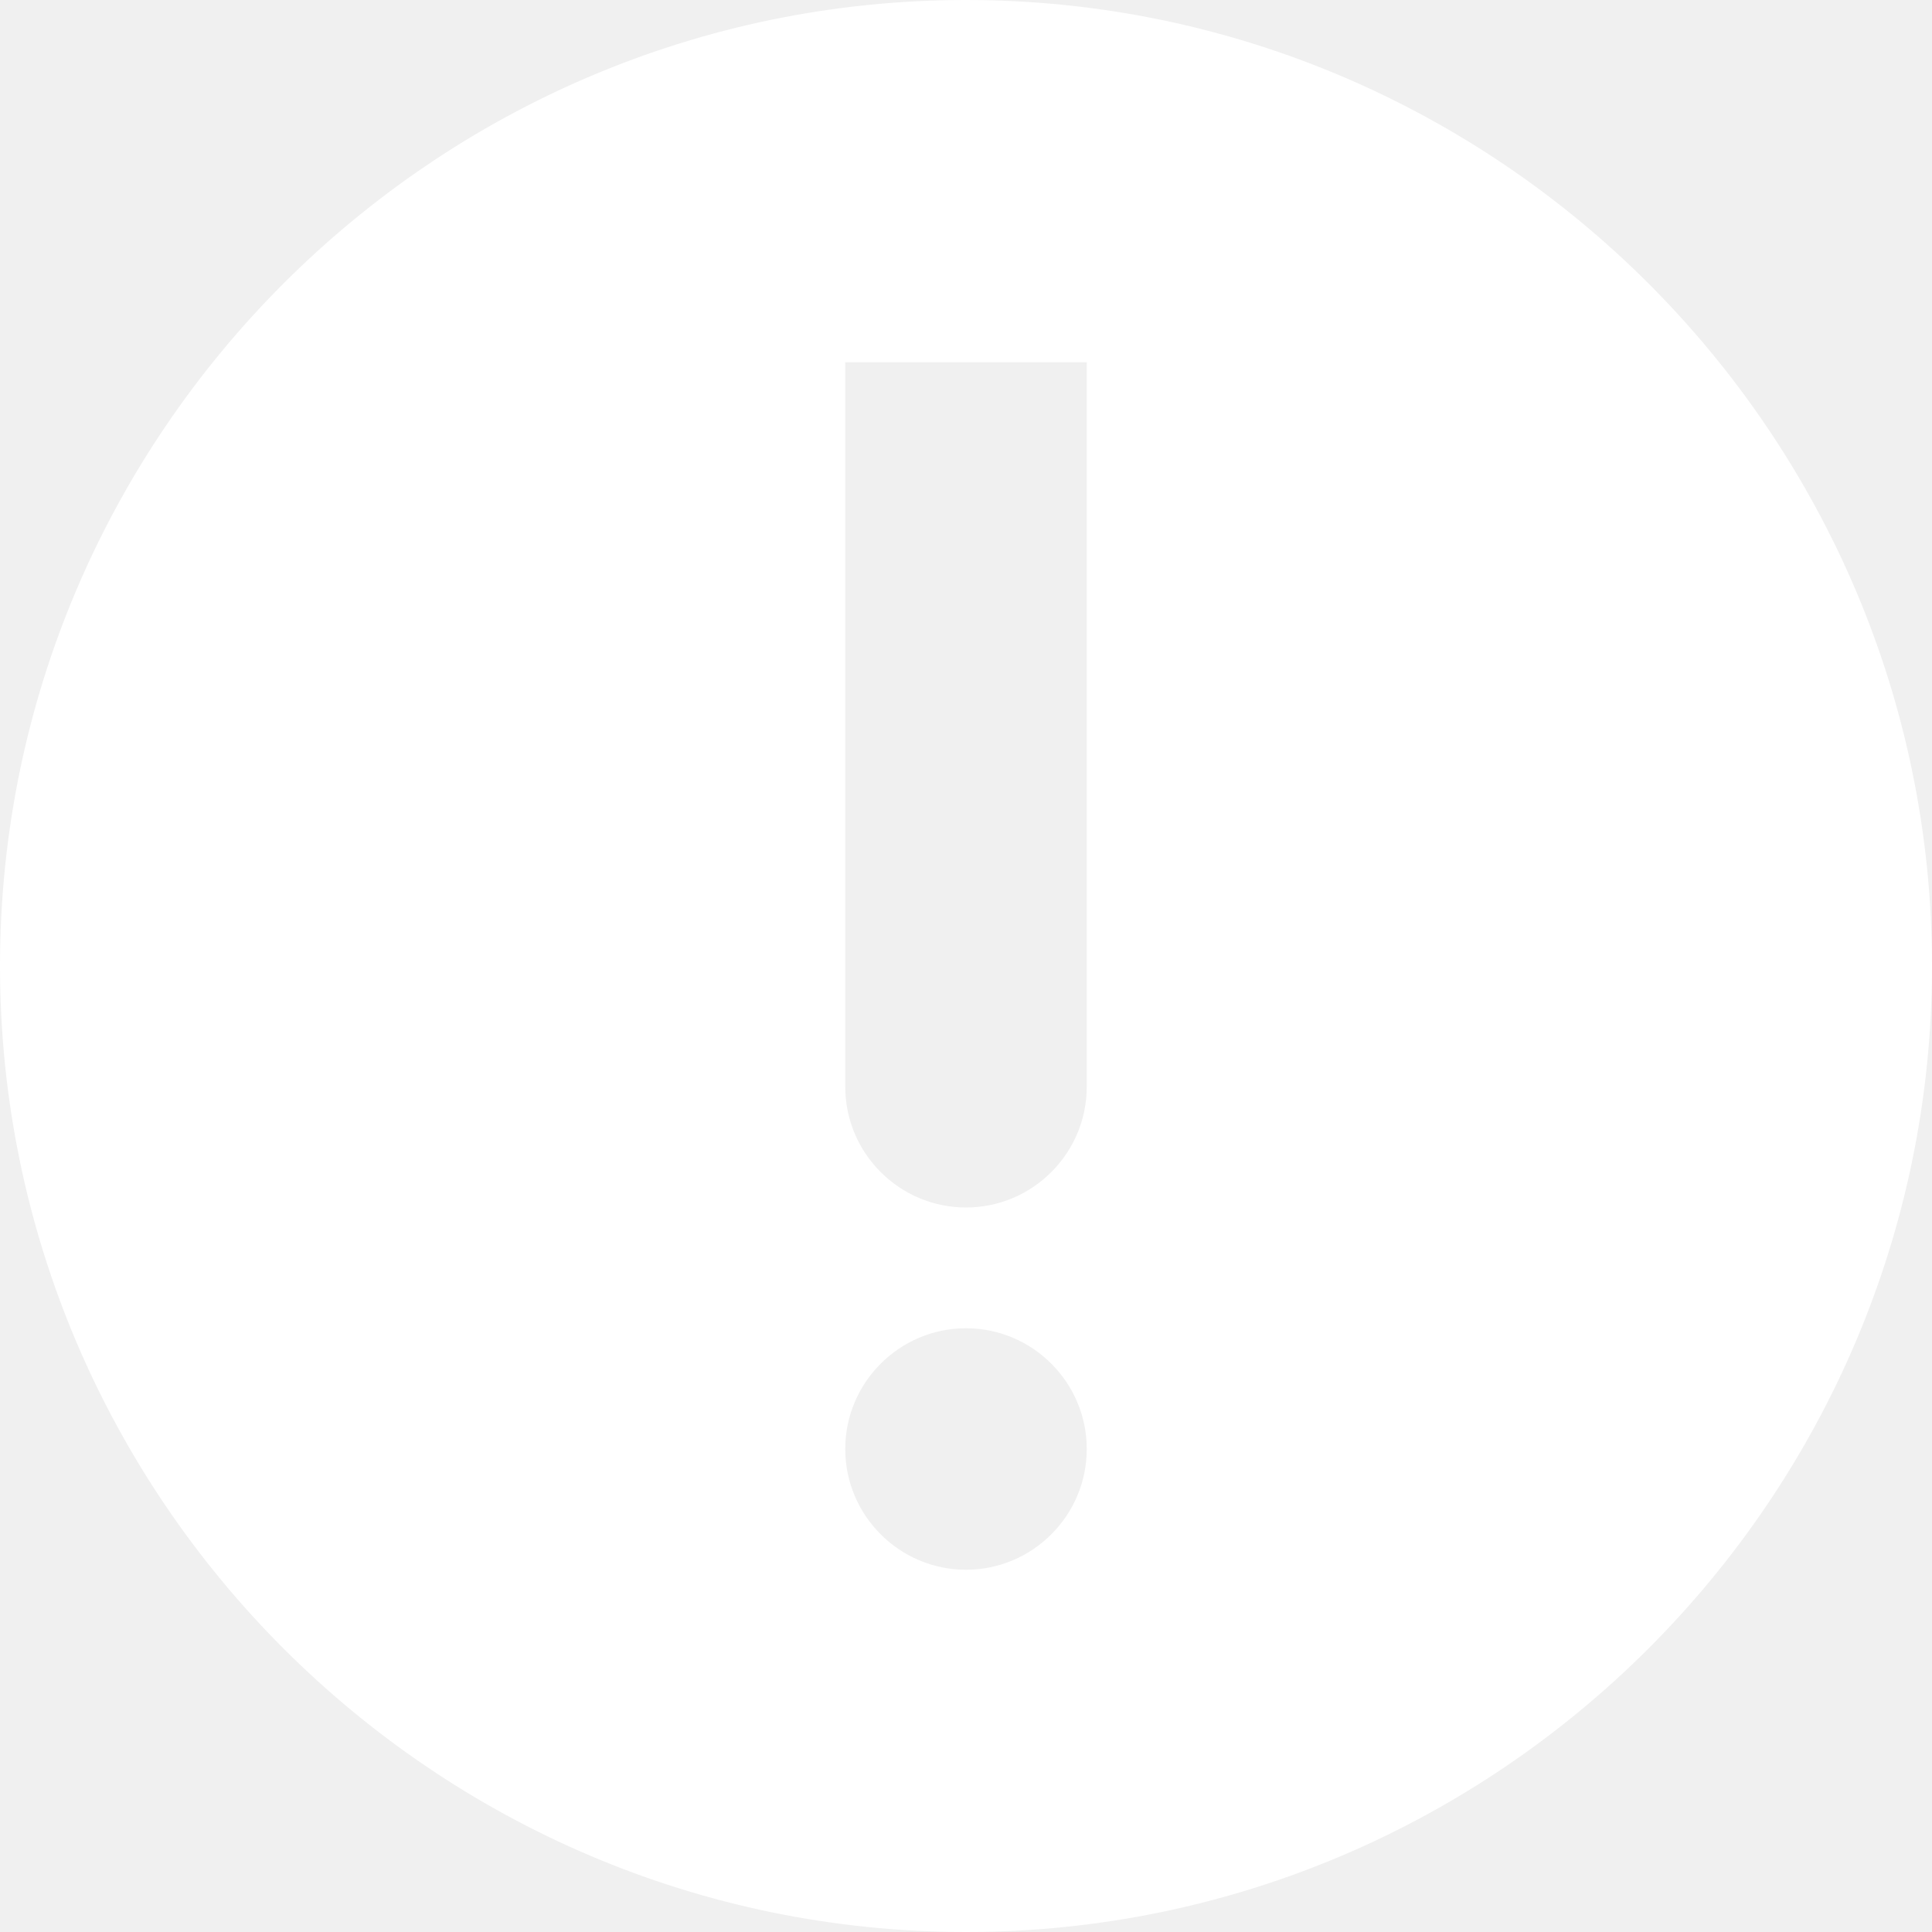
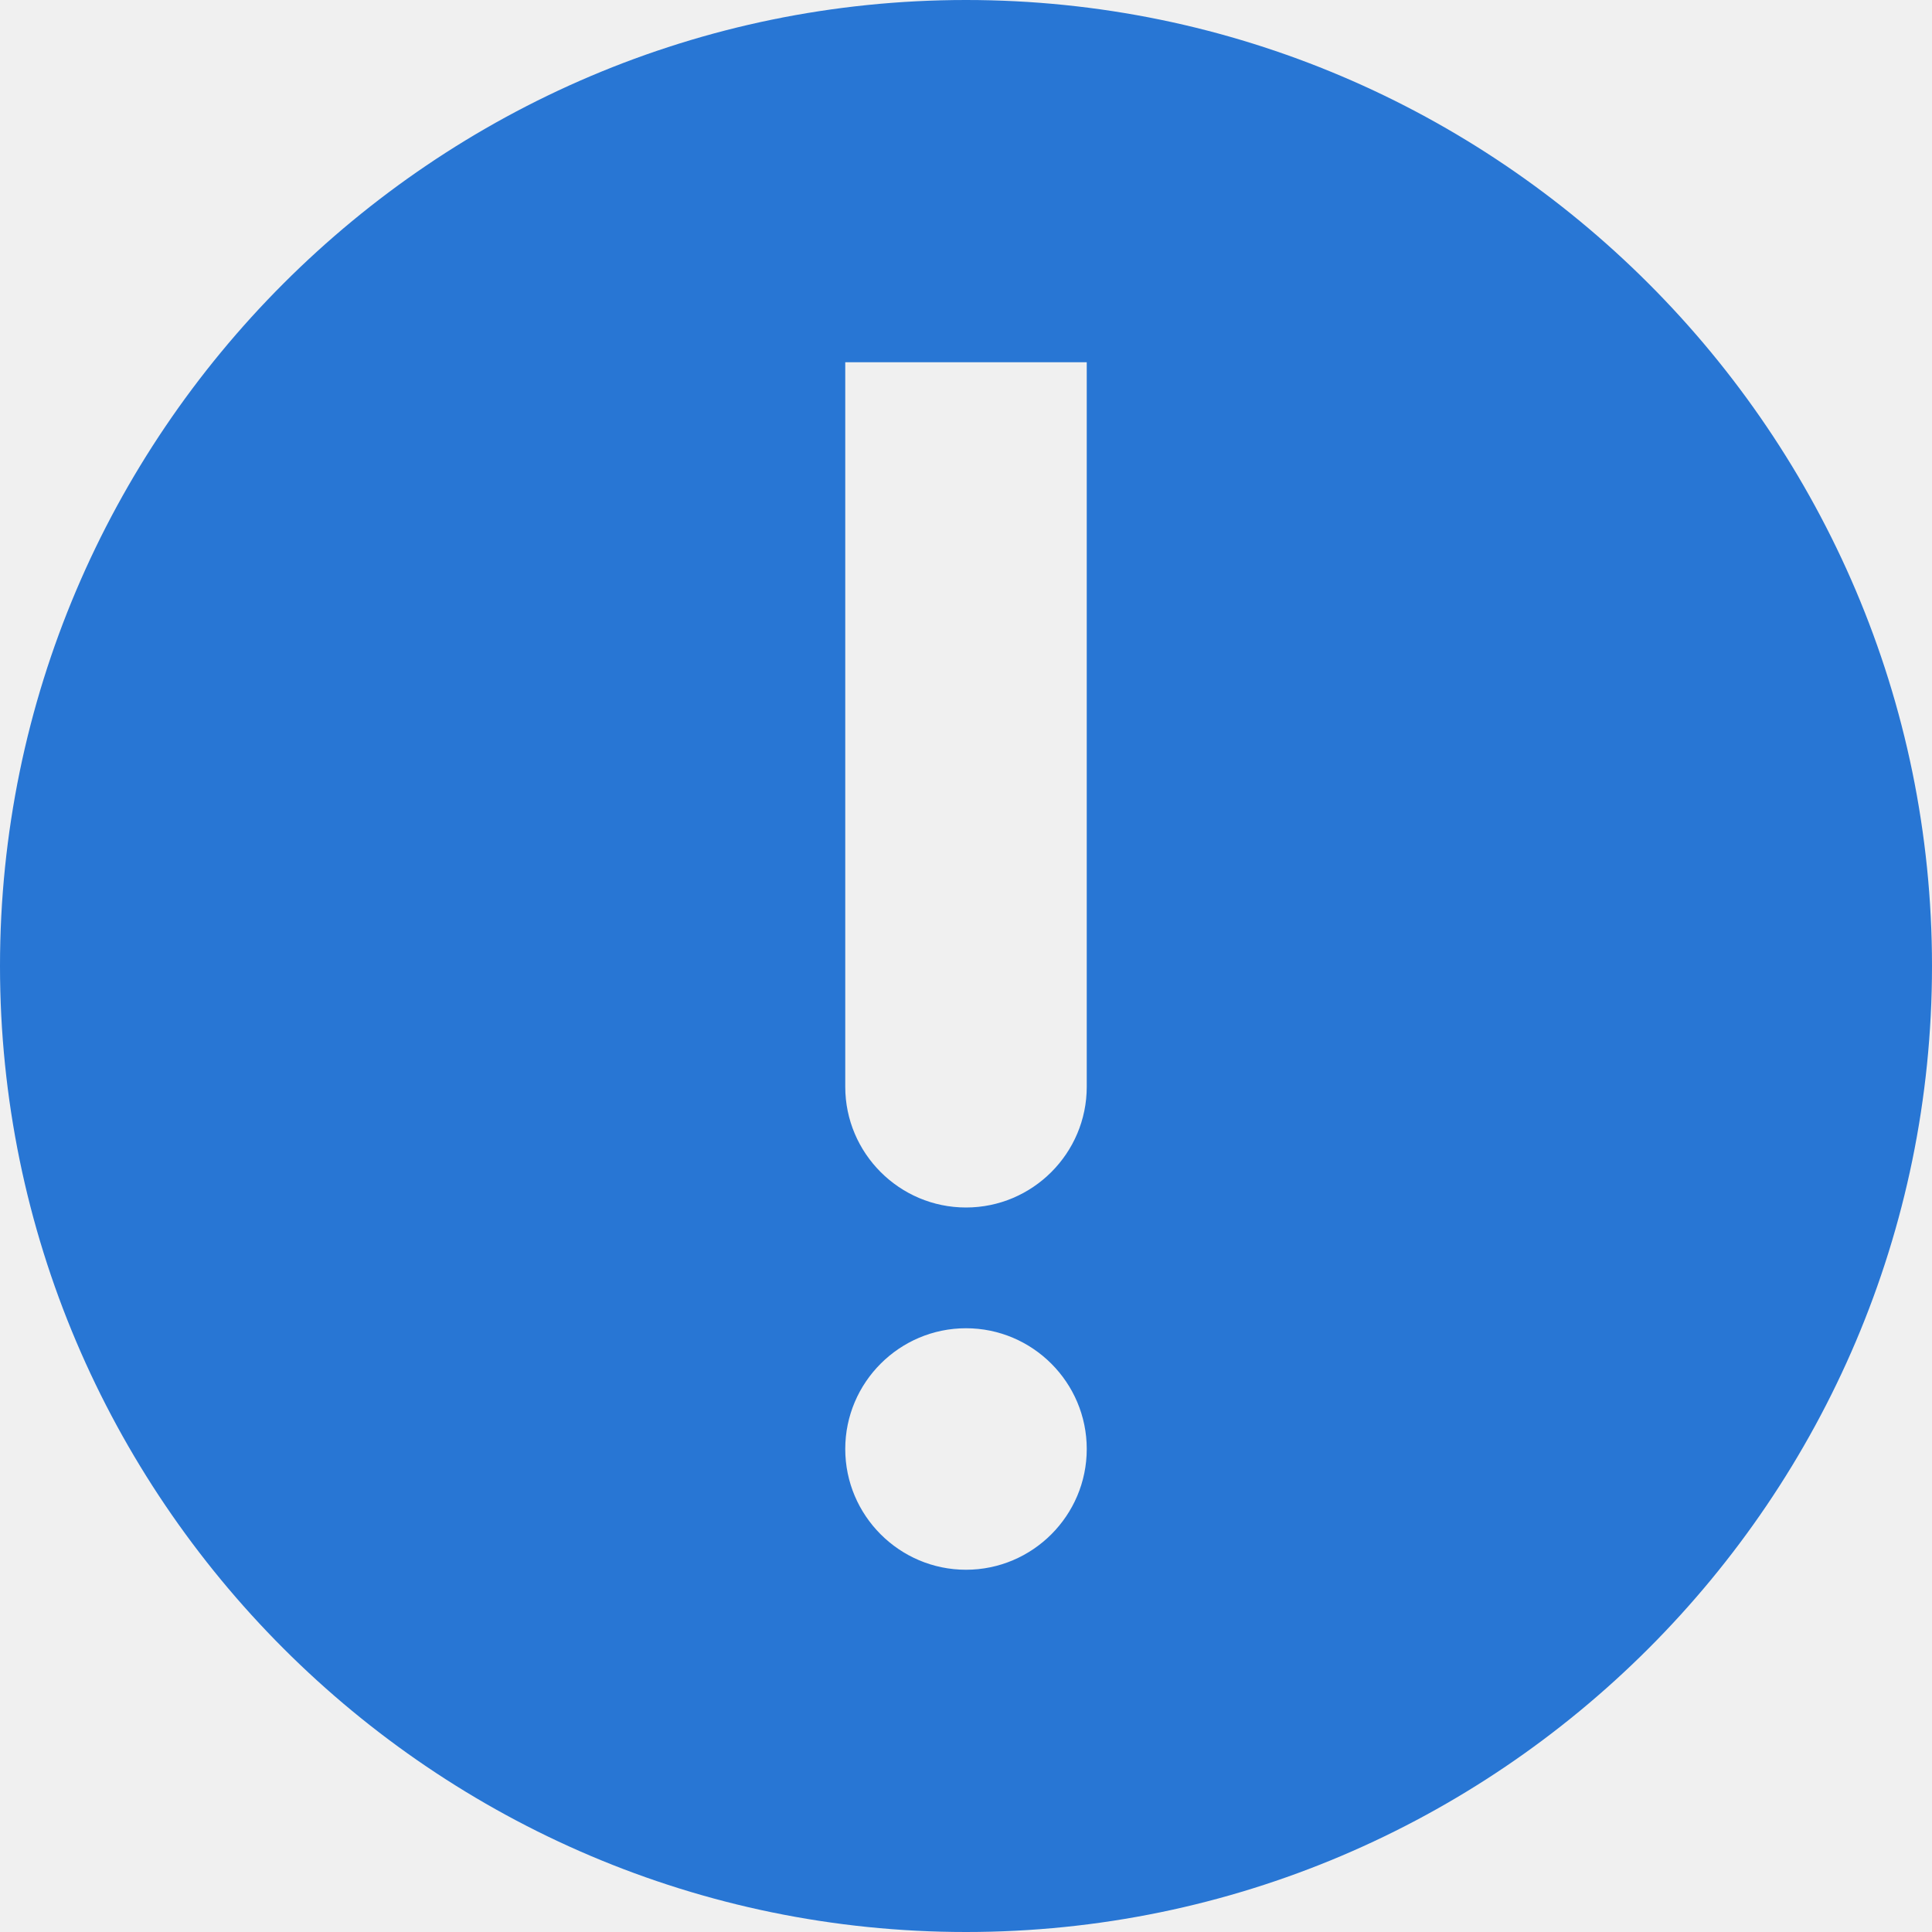
<svg xmlns="http://www.w3.org/2000/svg" height="16px" viewBox="0 0 16 16" width="16px">
-   <path d="m 8 0 c -4.406 0 -8 3.594 -8 8 s 3.594 8 8 8 s 8 -3.594 8 -8 s -3.594 -8 -8 -8 z m 1 3 v 6 c 0 0.551 -0.449 1 -1 1 s -1 -0.449 -1 -1 v -6 z m -1 8 c 0.551 0 1 0.449 1 1 s -0.449 1 -1 1 s -1 -0.449 -1 -1 s 0.449 -1 1 -1 z m 0 0" fill="#ffffff" />
+   <path d="m 8 0 c -4.406 0 -8 3.594 -8 8 s 3.594 8 8 8 s 8 -3.594 8 -8 s -3.594 -8 -8 -8 z m 1 3 v 6 c 0 0.551 -0.449 1 -1 1 s -1 -0.449 -1 -1 v -6 z m -1 8 c 0.551 0 1 0.449 1 1 s -0.449 1 -1 1 s -1 -0.449 -1 -1 s 0.449 -1 1 -1 z m 0 0" fill="#2876d4" />
</svg>
